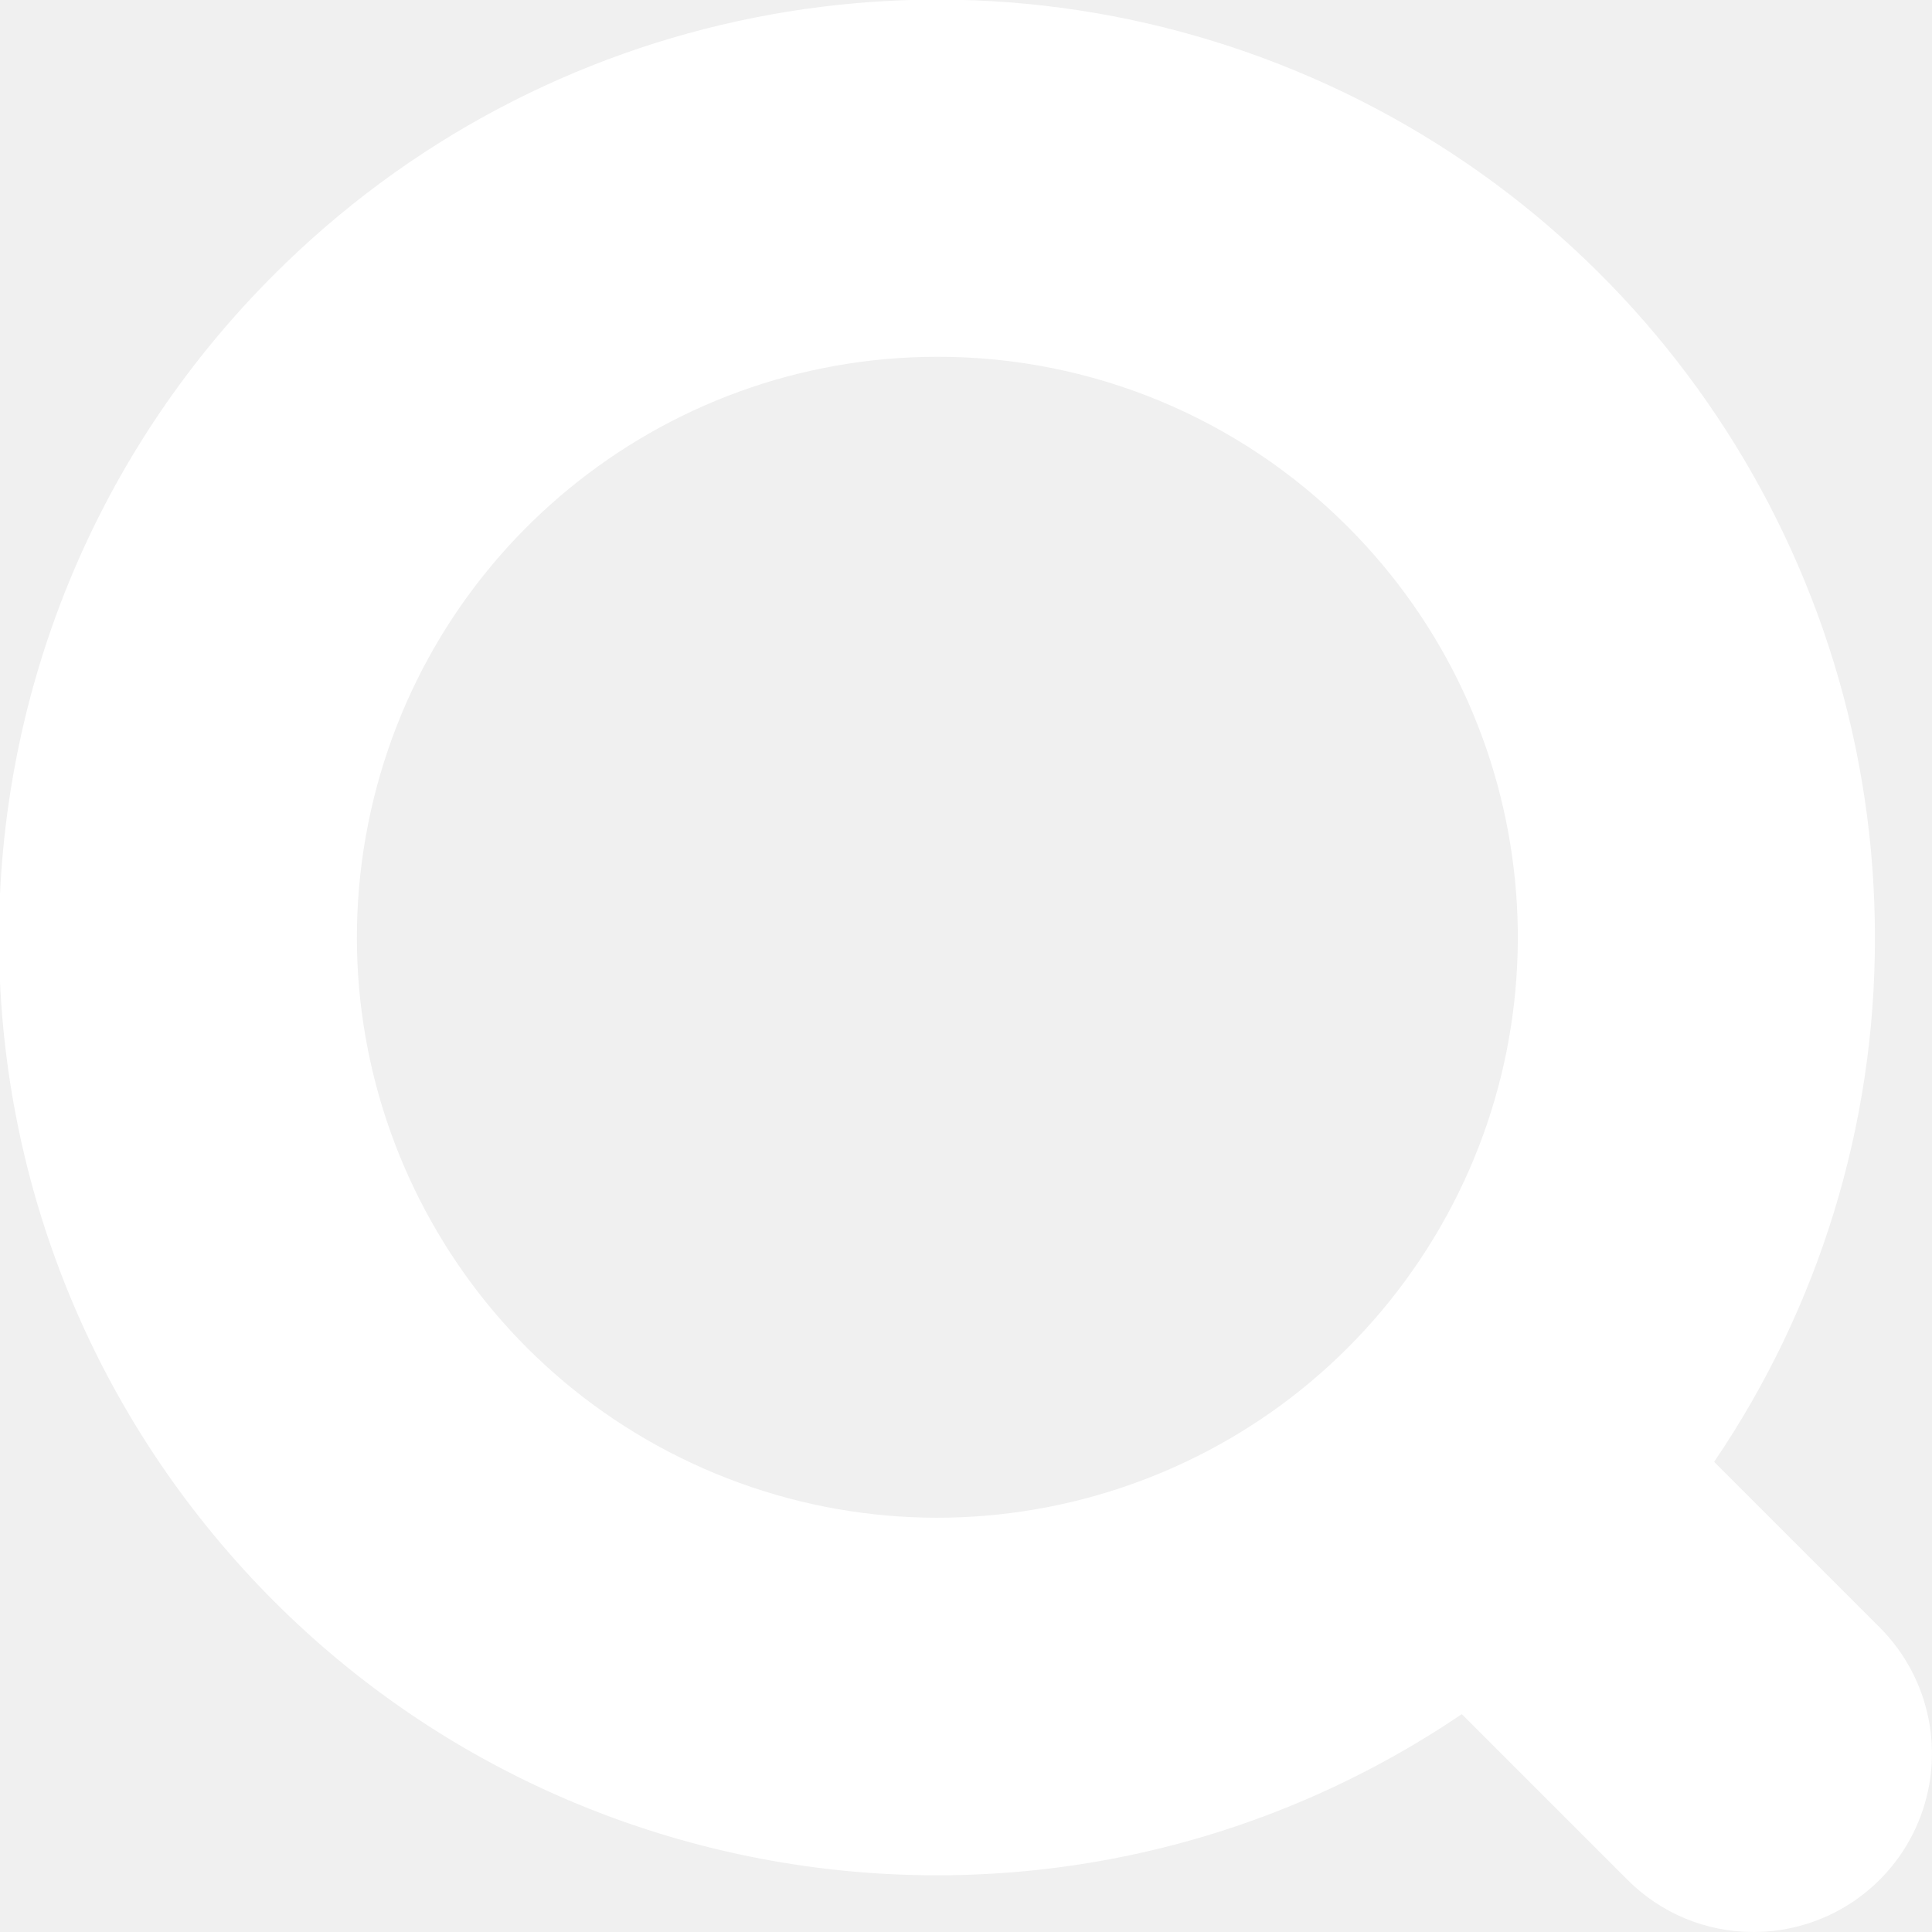
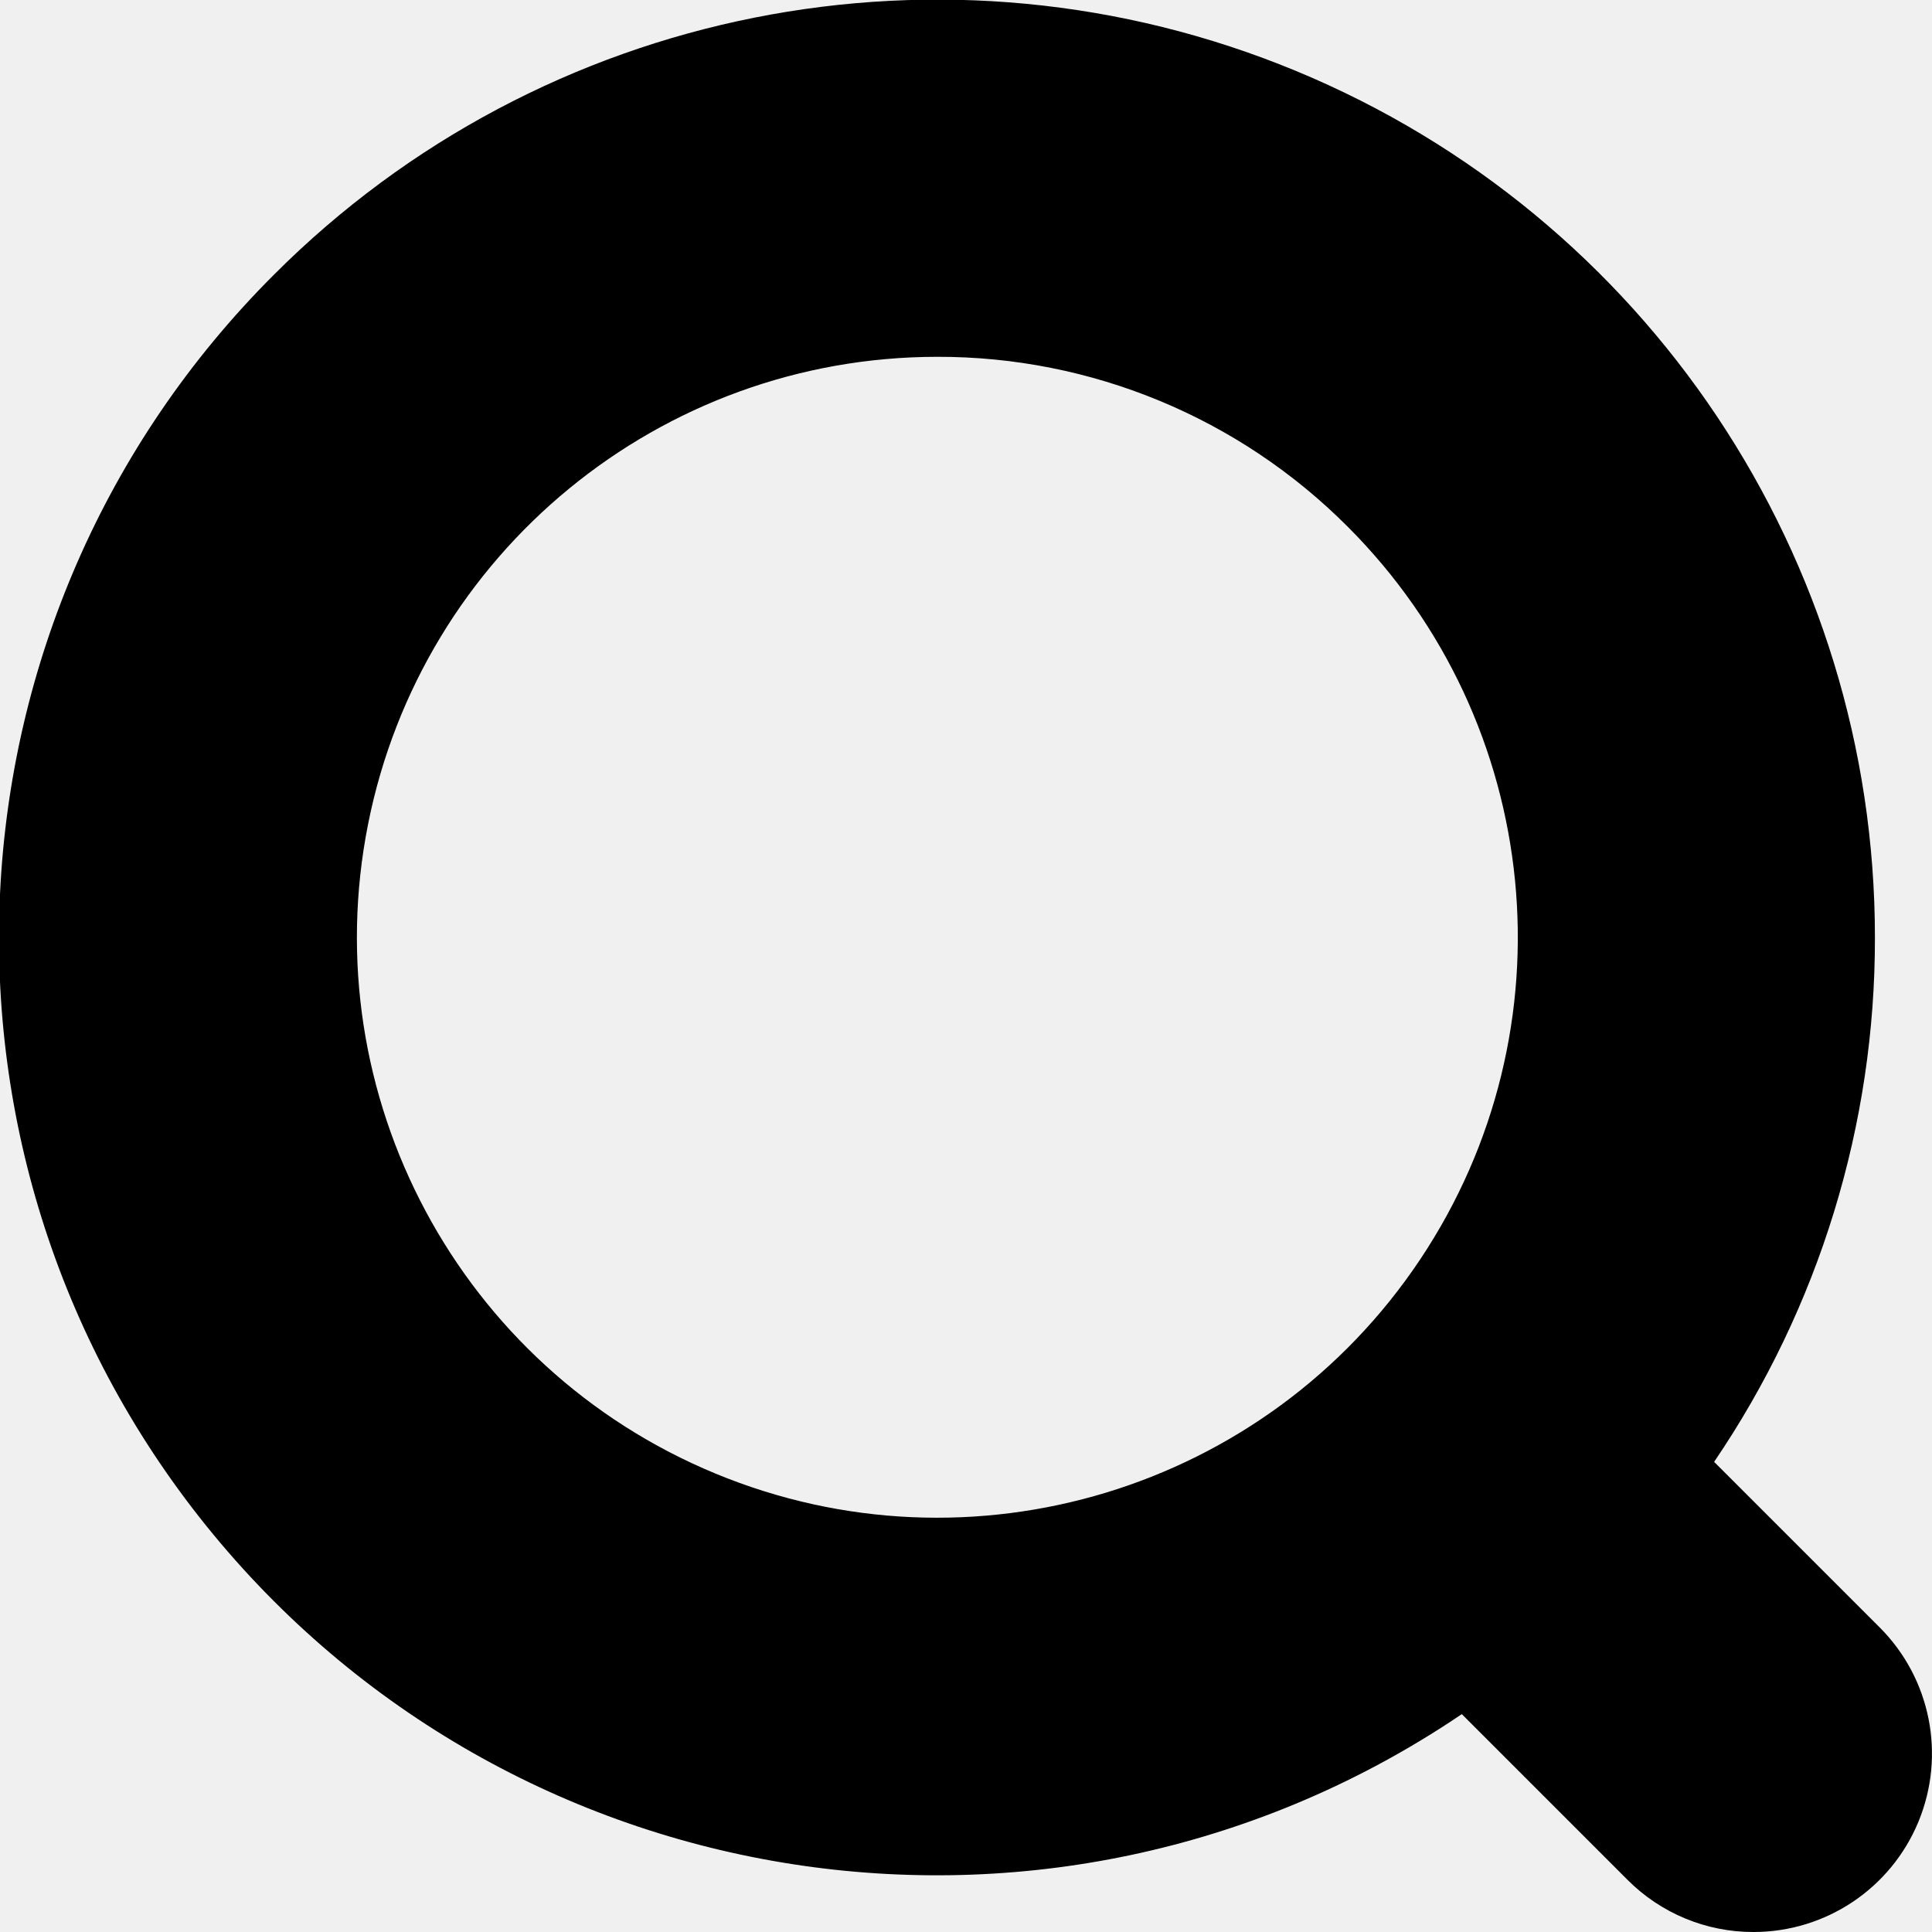
<svg xmlns="http://www.w3.org/2000/svg" width="35" height="35" viewBox="0 0 35 35">
-   <path id="search" d="M31.767,35a3.211,3.211,0,0,1-2.285-.947l-3-3A16.981,16.981,0,0,1,4.966,4.973a16.985,16.985,0,0,1,29,12.01,16.851,16.851,0,0,1-2.913,9.5l3,3A3.232,3.232,0,0,1,31.767,35ZM16.978,6.464a10.515,10.515,0,1,0,7.438,3.079A10.467,10.467,0,0,0,16.978,6.464Z" fill="#fff" />
+   <path id="search" d="M31.767,35a3.211,3.211,0,0,1-2.285-.947l-3-3A16.981,16.981,0,0,1,4.966,4.973a16.985,16.985,0,0,1,29,12.01,16.851,16.851,0,0,1-2.913,9.5l3,3A3.232,3.232,0,0,1,31.767,35ZM16.978,6.464a10.515,10.515,0,1,0,7.438,3.079A10.467,10.467,0,0,0,16.978,6.464Z" fill="currentColor" />
</svg>
